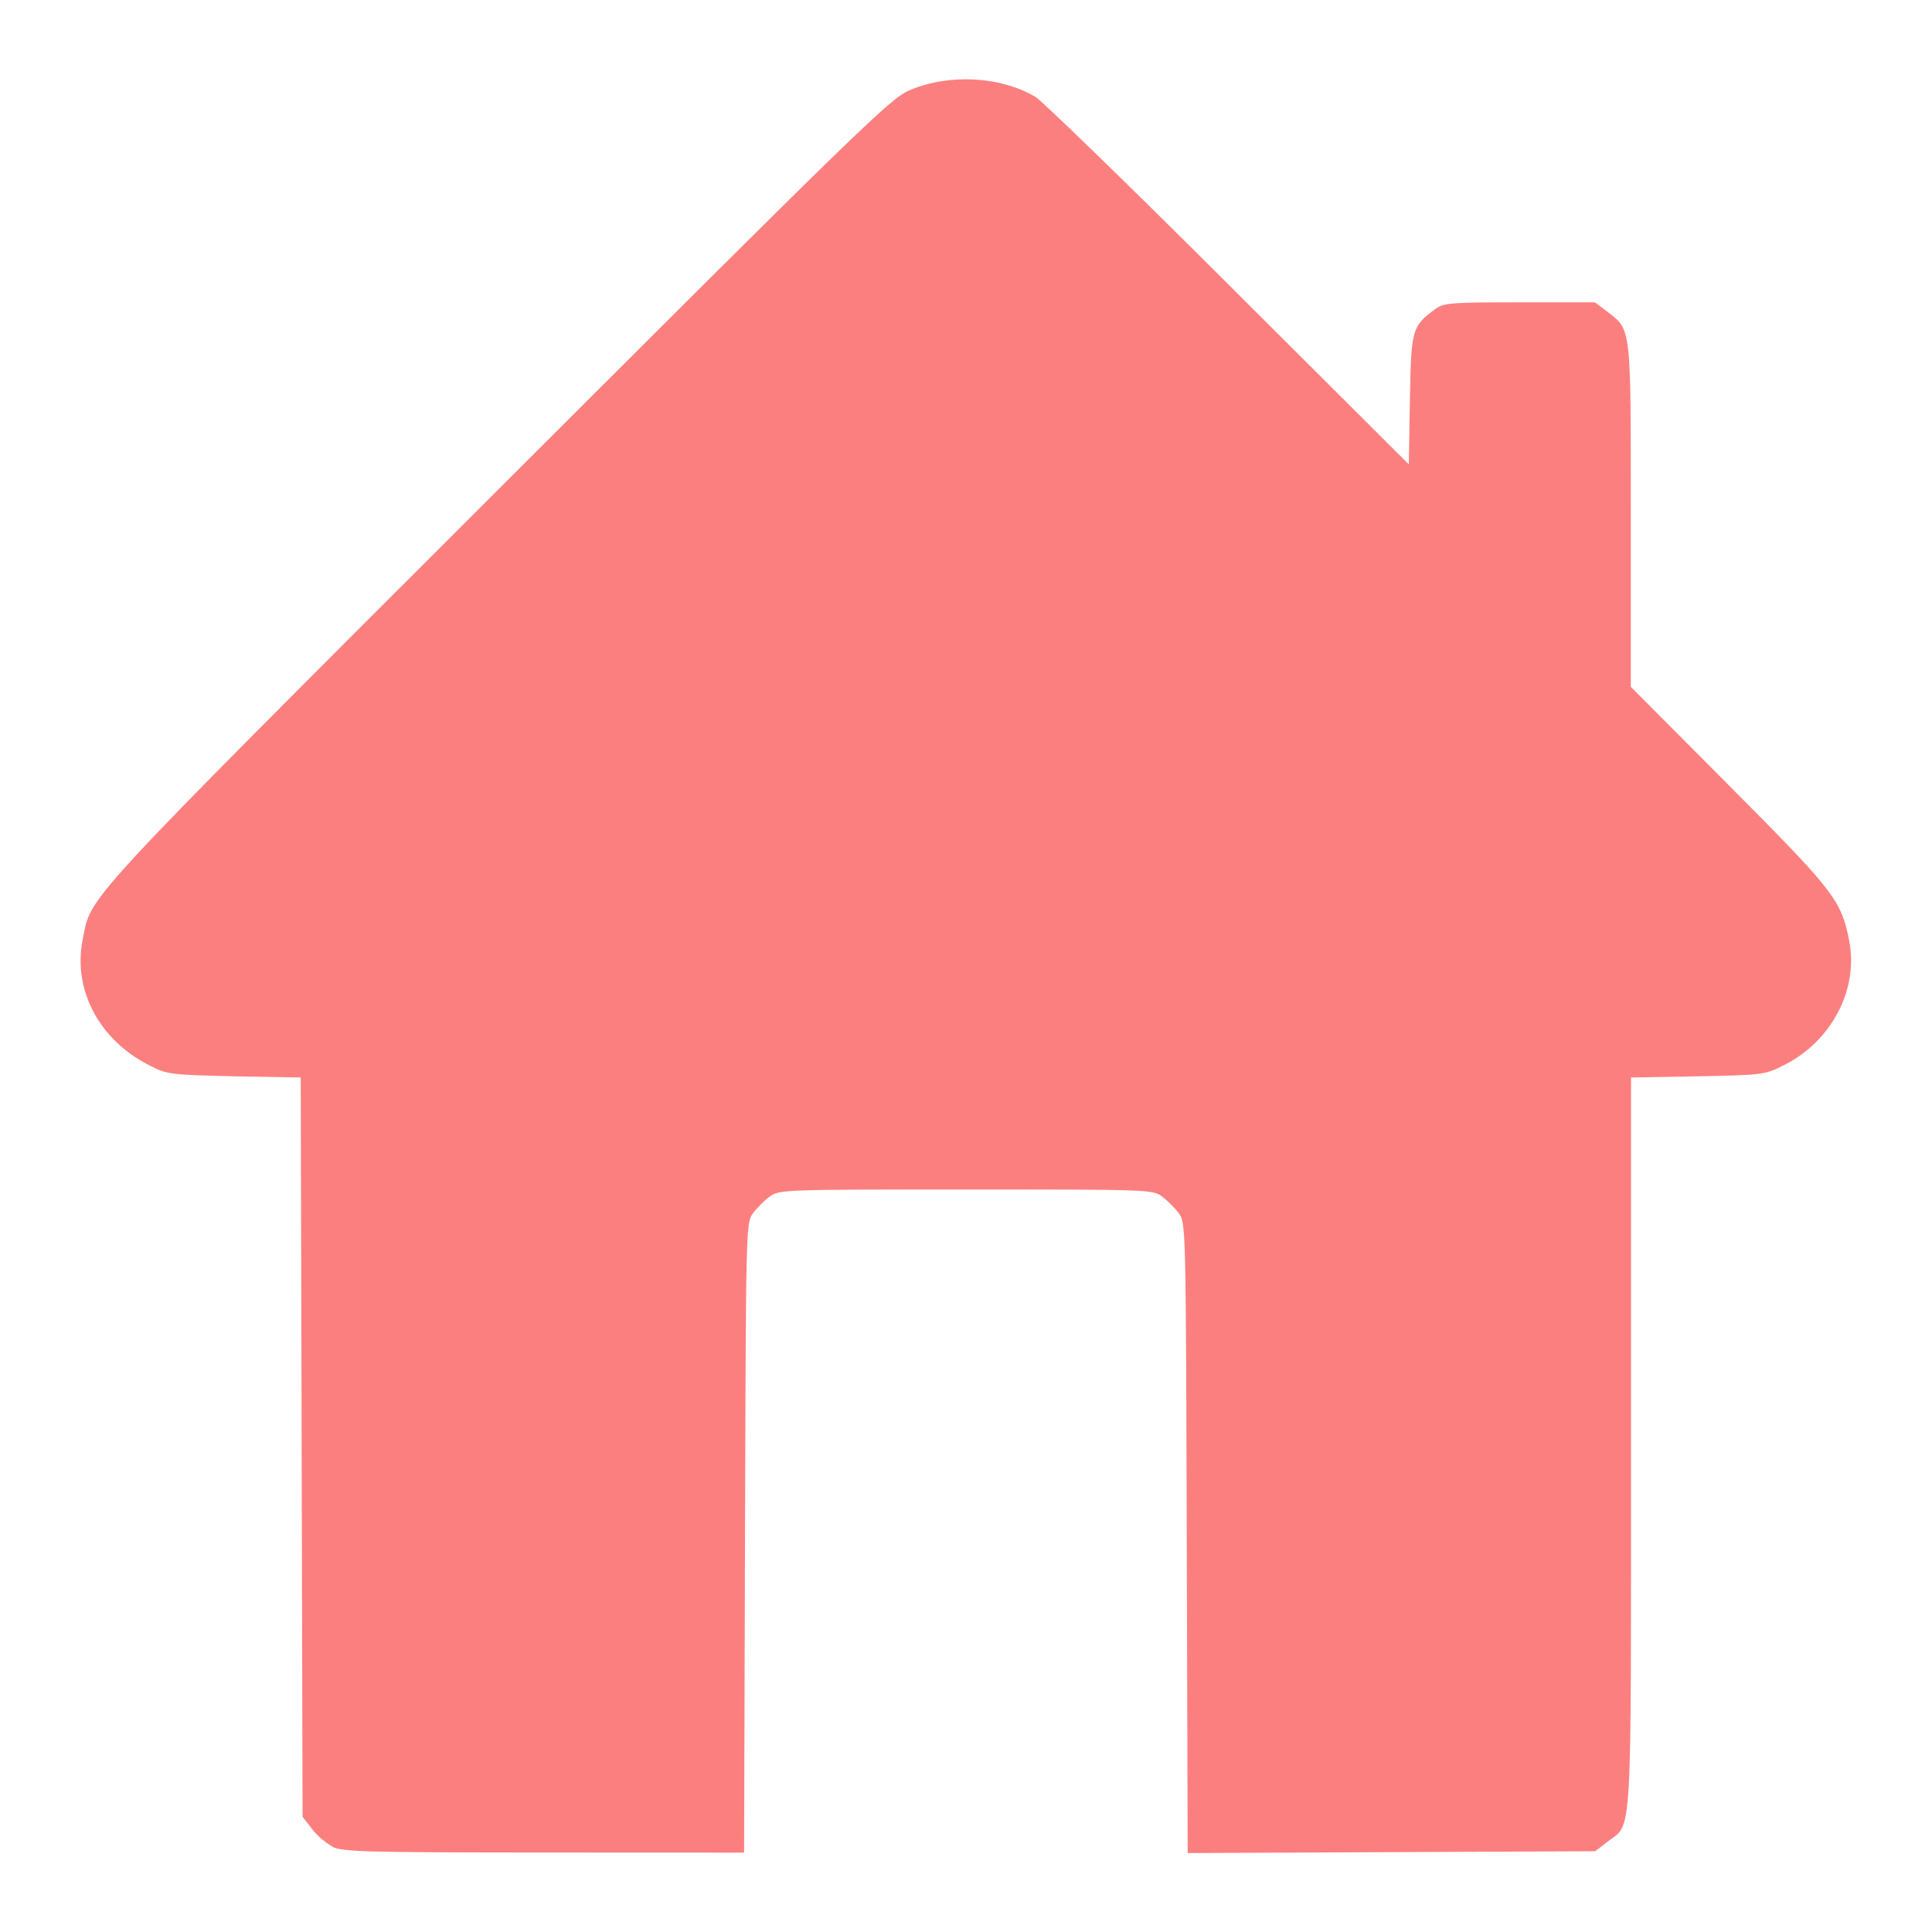
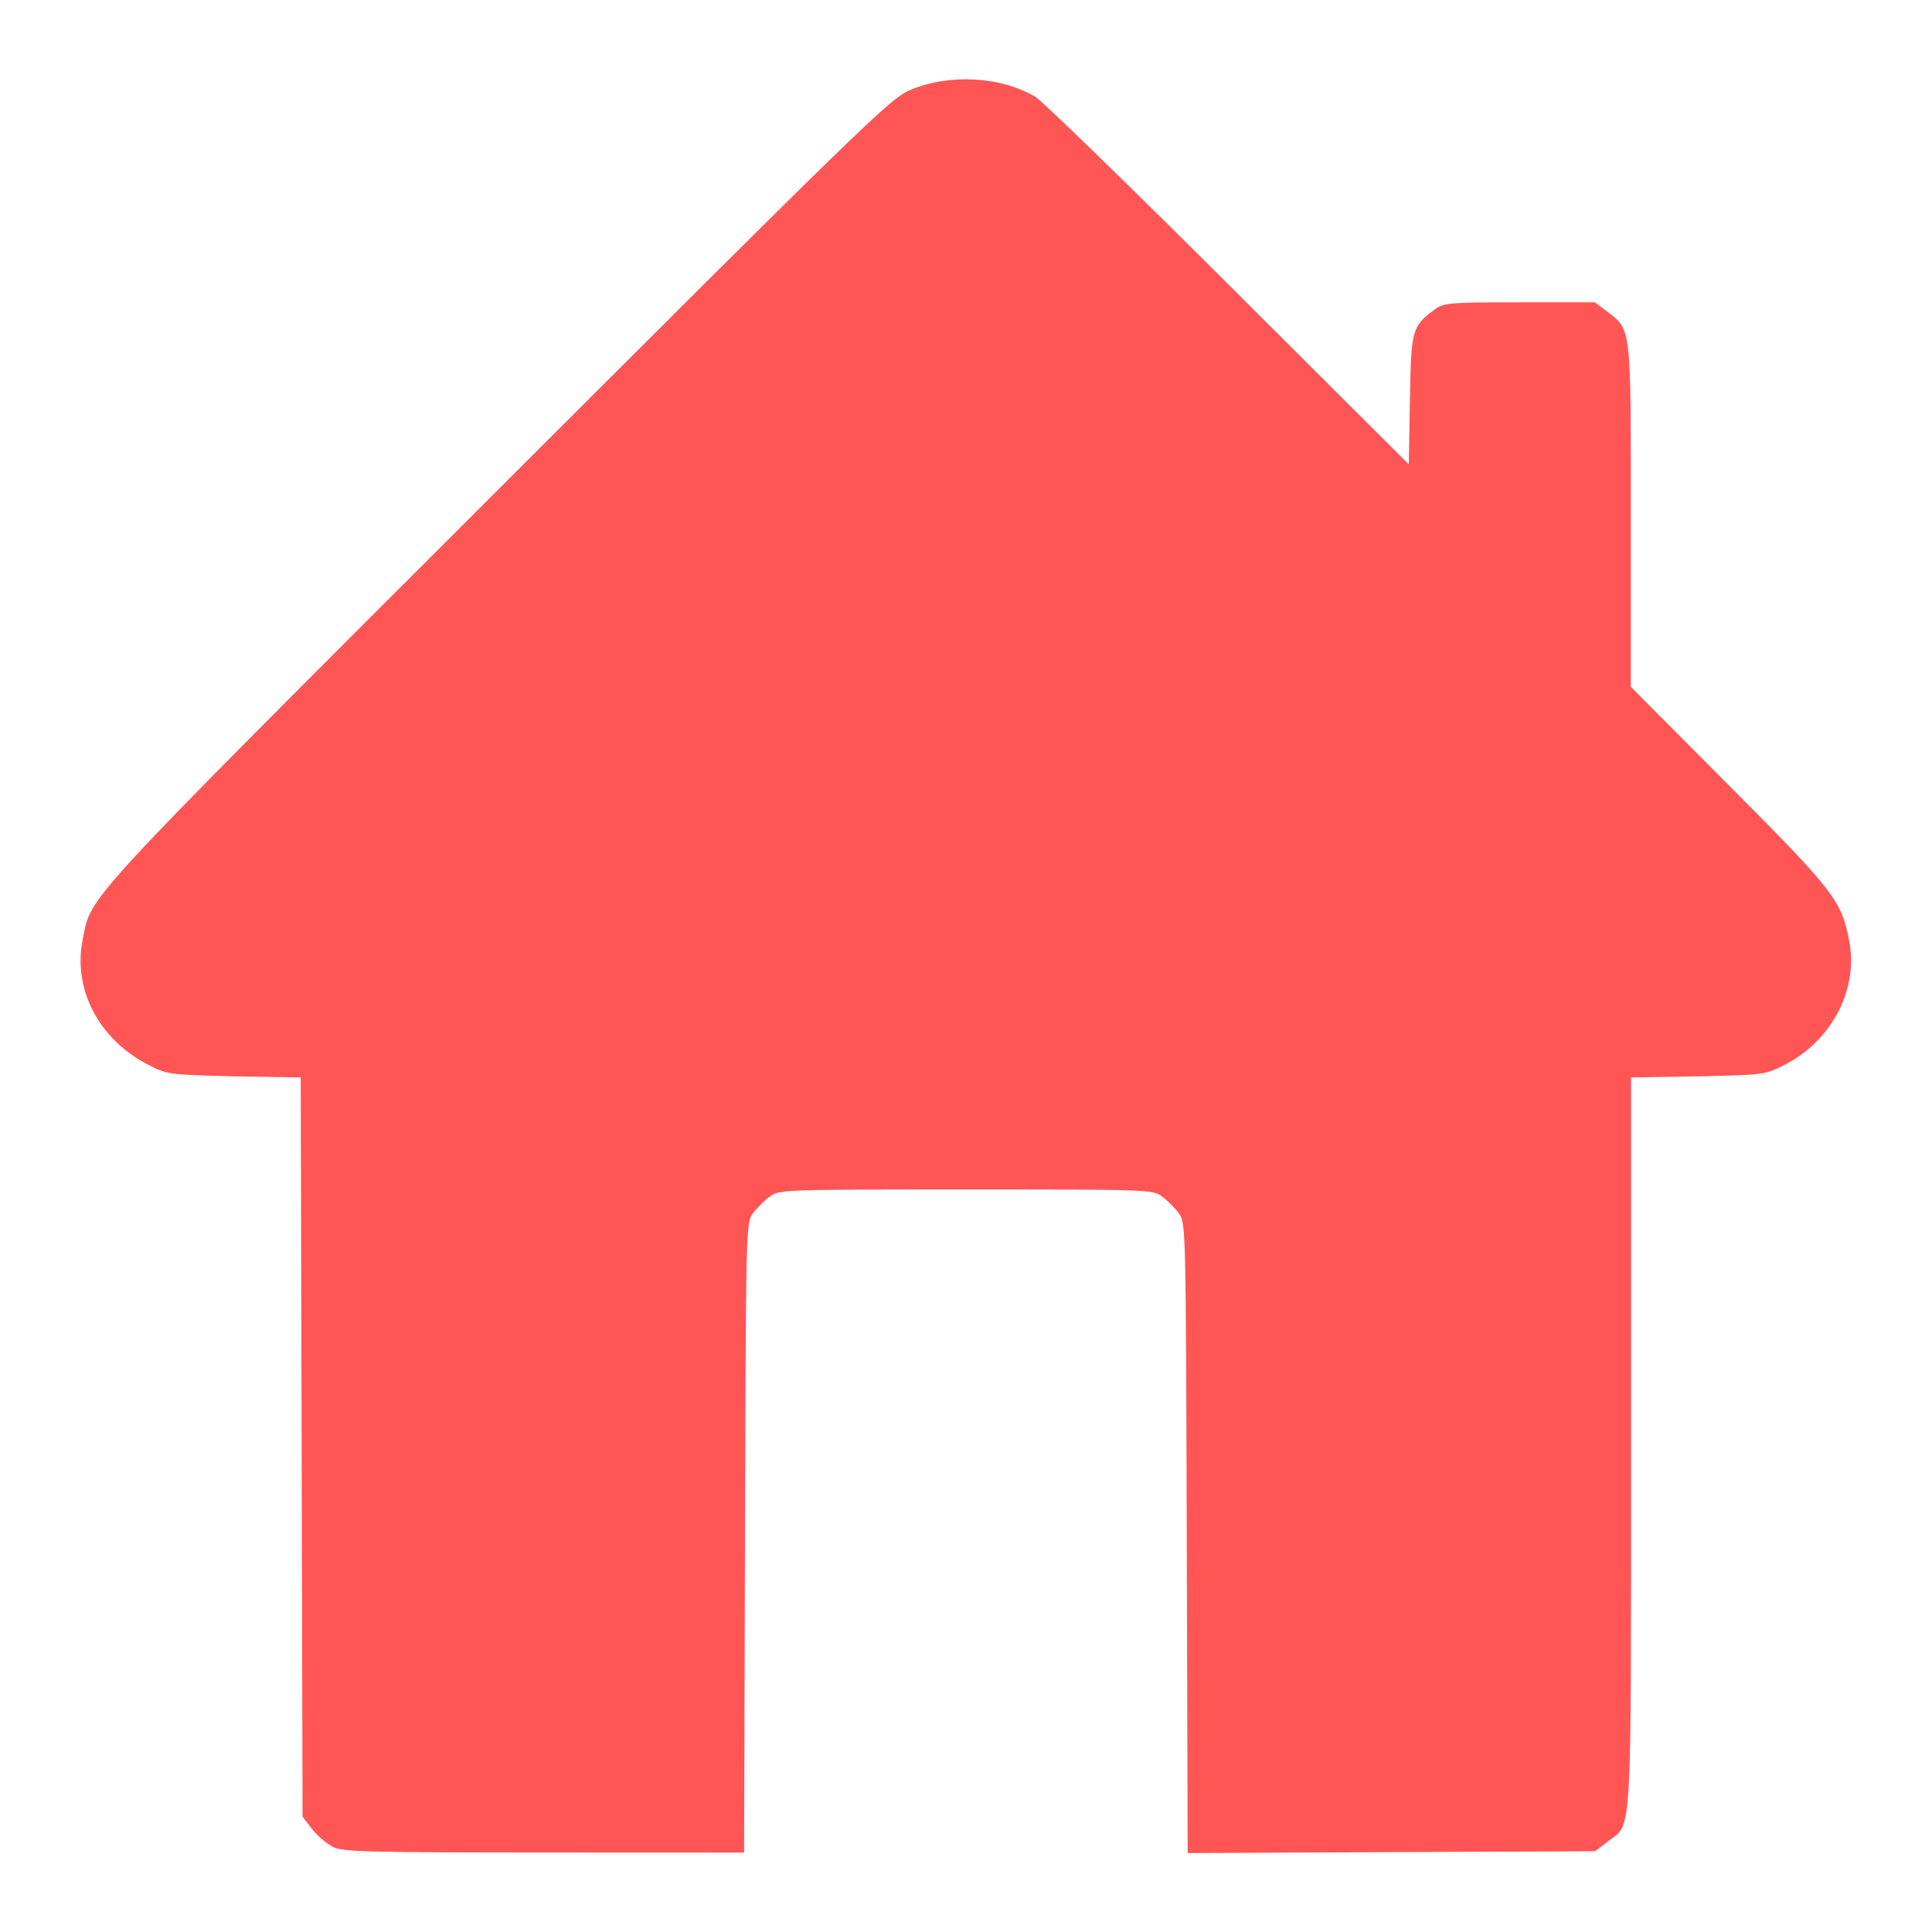
<svg xmlns="http://www.w3.org/2000/svg" width="32" height="32" viewBox="0 0 8.467 8.467" version="1.1" id="svg5" xml:space="preserve">
  <defs id="defs2" />
  <g id="layer1">
-     <path style="fill:#fc7f7f;stroke-width:0.015;fill-opacity:1" d="m 1.458,8.093 c -0.028,-0.014 -0.069,-0.049 -0.091,-0.078 l -0.041,-0.053 -0.004,-1.62 -0.004,-1.62 -0.292,-0.005 C 0.741,4.71 0.732,4.709 0.651,4.667 0.435,4.557 0.319,4.338 0.362,4.12 0.401,3.921 0.329,3.999 2.174,2.155 3.756,0.574 3.899,0.434 3.983,0.397 c 0.171,-0.075 0.399,-0.064 0.554,0.027 0.029,0.017 0.41,0.387 0.845,0.821 l 0.792,0.79 0.005,-0.282 c 0.005,-0.309 0.009,-0.323 0.109,-0.397 0.039,-0.029 0.062,-0.031 0.372,-0.031 h 0.33 l 0.054,0.041 c 0.106,0.081 0.103,0.061 0.103,0.895 v 0.749 l 0.431,0.433 c 0.461,0.463 0.491,0.502 0.526,0.679 0.042,0.213 -0.076,0.44 -0.284,0.545 -0.086,0.044 -0.093,0.044 -0.38,0.05 l -0.292,0.005 v 1.601 c 0,1.77 0.006,1.665 -0.1,1.746 l -0.057,0.044 -0.893,0.004 -0.893,0.004 -0.004,-1.381 c -0.004,-1.368 -0.004,-1.381 -0.035,-1.423 -0.017,-0.023 -0.05,-0.056 -0.073,-0.073 -0.041,-0.031 -0.057,-0.031 -0.86,-0.031 -0.802,0 -0.818,5.937e-4 -0.86,0.031 -0.023,0.017 -0.056,0.05 -0.073,0.073 -0.031,0.042 -0.031,0.055 -0.035,1.422 l -0.004,1.38 -0.877,-3.46e-4 c -0.78,-3.08e-4 -0.882,-0.003 -0.927,-0.025 z" id="path854" />
+     <path style="fill:#ff5555;stroke-width:0.015;fill-opacity:1" d="m 1.458,8.093 c -0.028,-0.014 -0.069,-0.049 -0.091,-0.078 l -0.041,-0.053 -0.004,-1.62 -0.004,-1.62 -0.292,-0.005 C 0.741,4.71 0.732,4.709 0.651,4.667 0.435,4.557 0.319,4.338 0.362,4.12 0.401,3.921 0.329,3.999 2.174,2.155 3.756,0.574 3.899,0.434 3.983,0.397 c 0.171,-0.075 0.399,-0.064 0.554,0.027 0.029,0.017 0.41,0.387 0.845,0.821 l 0.792,0.79 0.005,-0.282 c 0.005,-0.309 0.009,-0.323 0.109,-0.397 0.039,-0.029 0.062,-0.031 0.372,-0.031 h 0.33 l 0.054,0.041 c 0.106,0.081 0.103,0.061 0.103,0.895 v 0.749 l 0.431,0.433 c 0.461,0.463 0.491,0.502 0.526,0.679 0.042,0.213 -0.076,0.44 -0.284,0.545 -0.086,0.044 -0.093,0.044 -0.38,0.05 l -0.292,0.005 v 1.601 c 0,1.77 0.006,1.665 -0.1,1.746 l -0.057,0.044 -0.893,0.004 -0.893,0.004 -0.004,-1.381 c -0.004,-1.368 -0.004,-1.381 -0.035,-1.423 -0.017,-0.023 -0.05,-0.056 -0.073,-0.073 -0.041,-0.031 -0.057,-0.031 -0.86,-0.031 -0.802,0 -0.818,5.937e-4 -0.86,0.031 -0.023,0.017 -0.056,0.05 -0.073,0.073 -0.031,0.042 -0.031,0.055 -0.035,1.422 l -0.004,1.38 -0.877,-3.46e-4 c -0.78,-3.08e-4 -0.882,-0.003 -0.927,-0.025 z" id="path854" />
  </g>
</svg>
